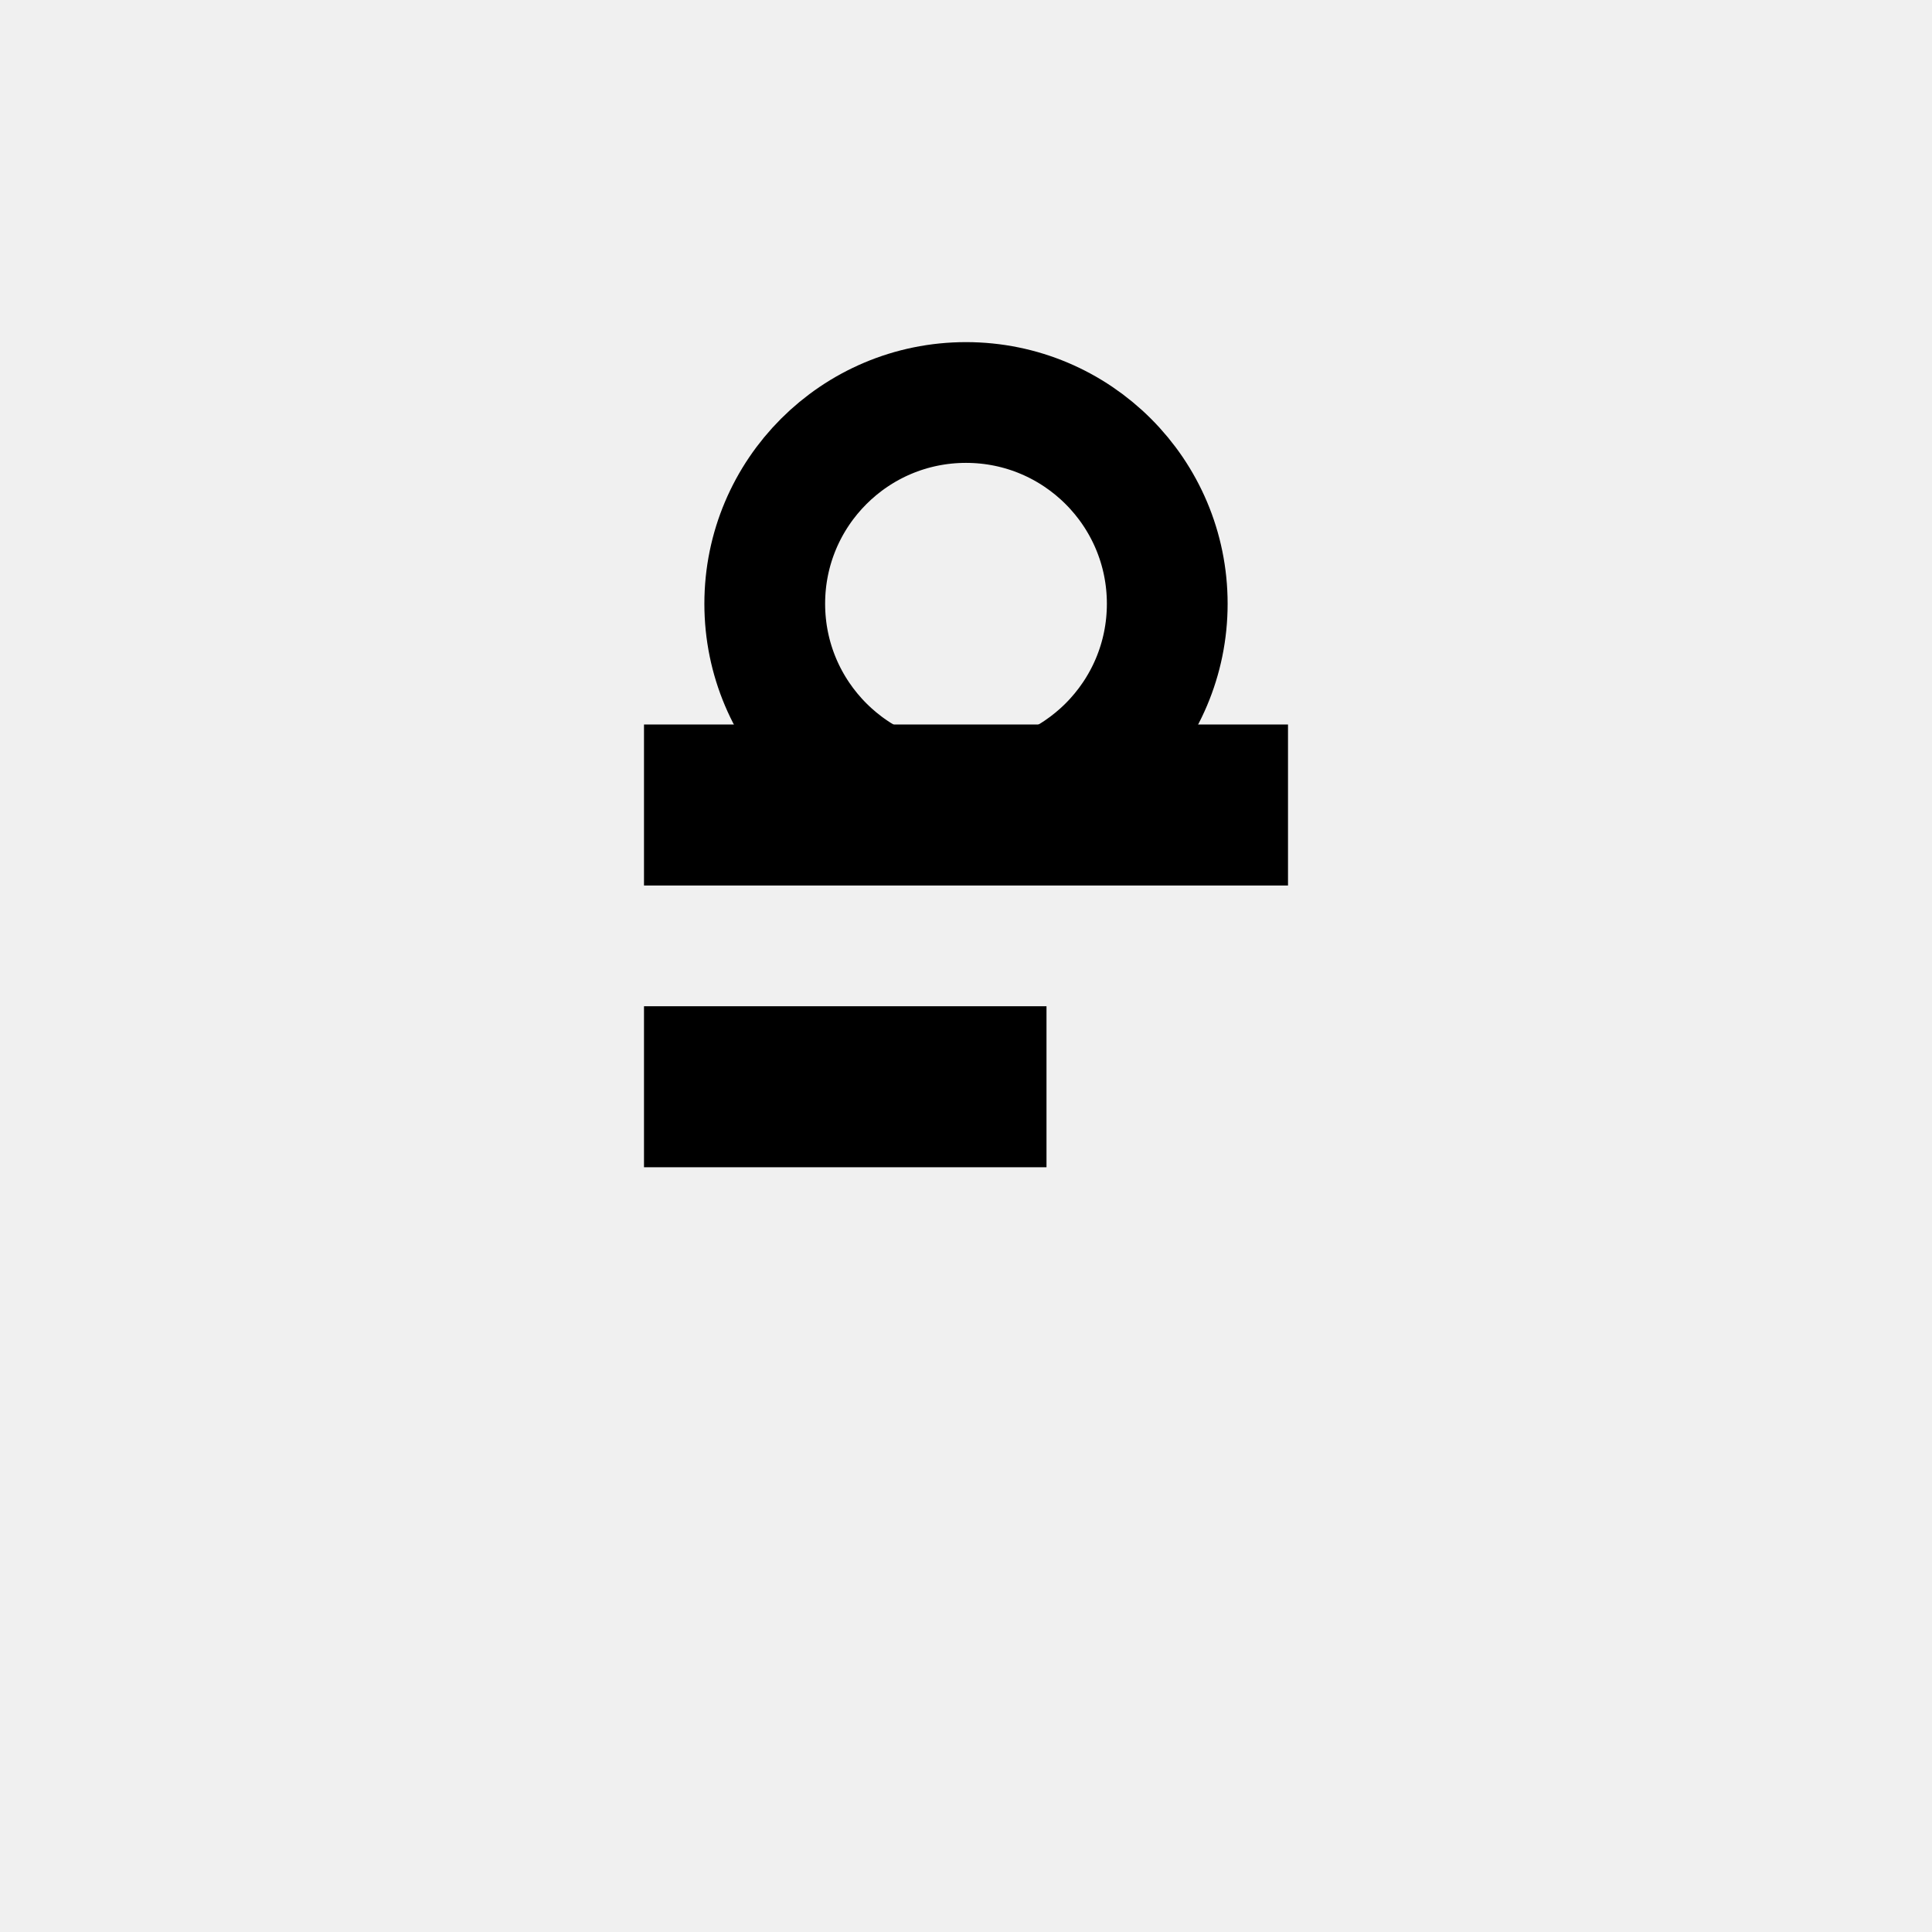
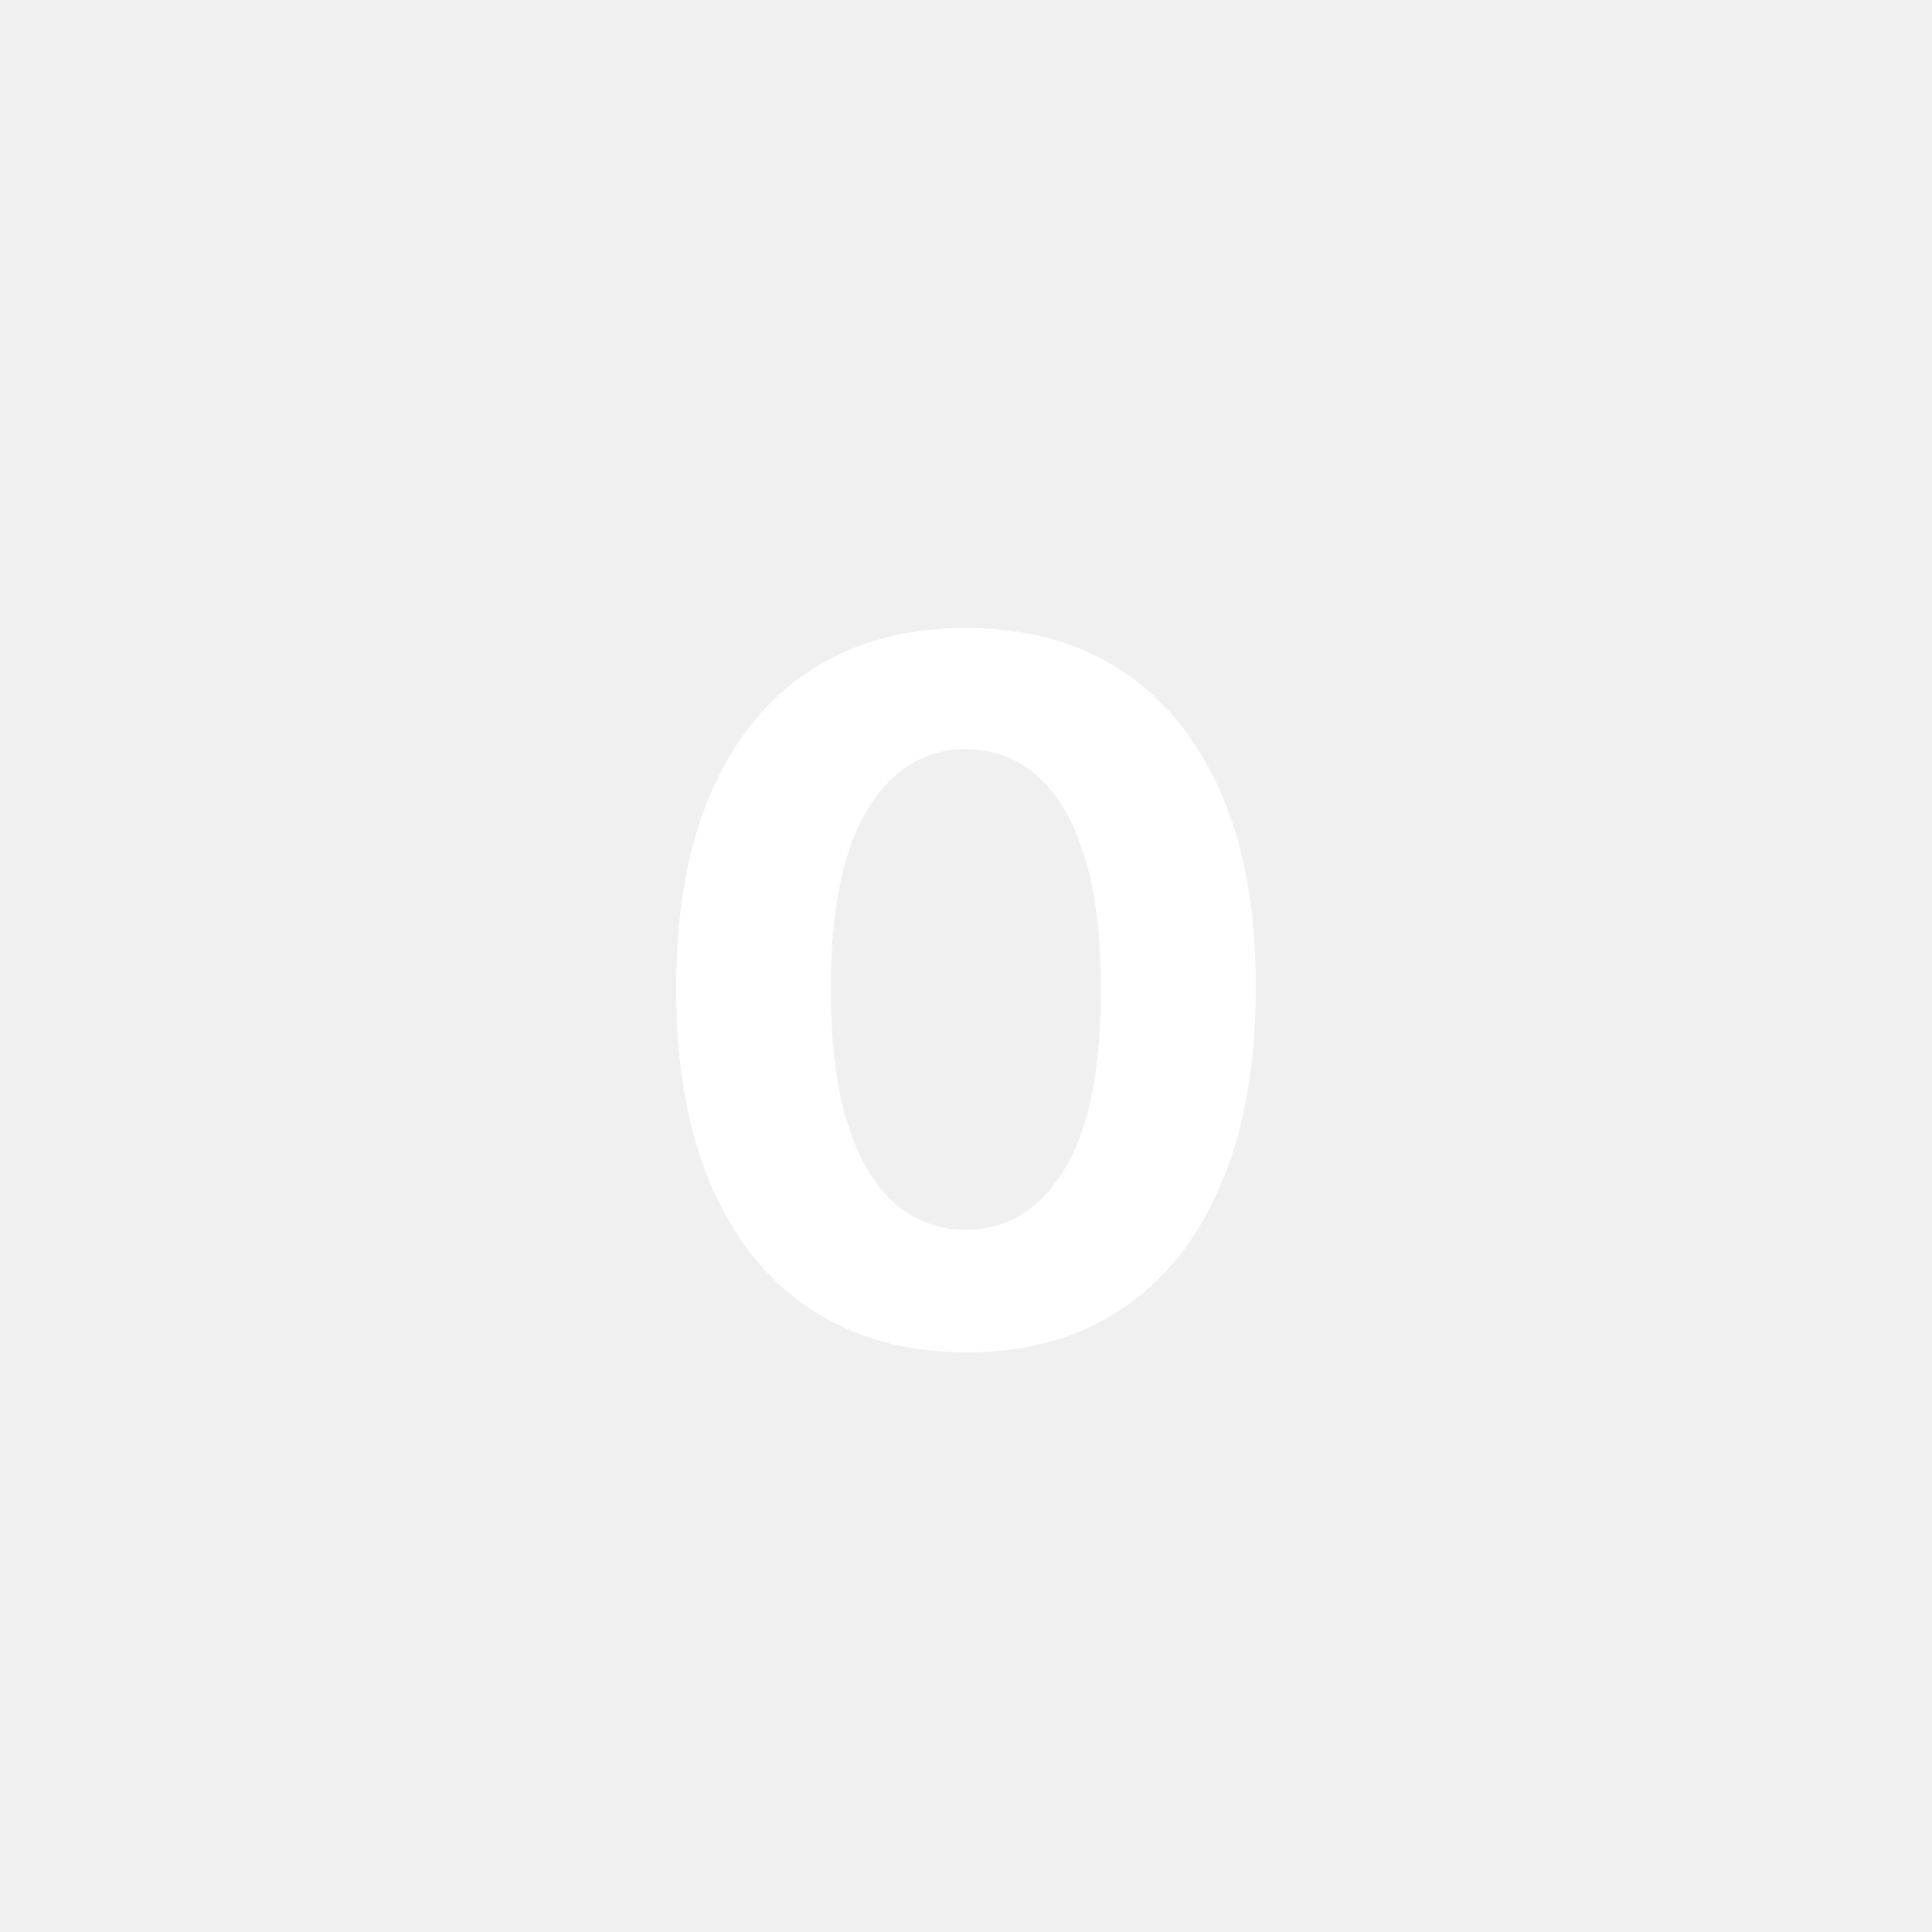
- <svg xmlns="http://www.w3.org/2000/svg" width="96" height="96" viewBox="0 0 96 96">
-   <path fill="#000" d="M32 36h32v8H32zm0 14h20v8H32z" />
-   <circle cx="48" cy="30" r="10" fill="none" stroke="#000" stroke-width="6" />
+ <svg xmlns="http://www.w3.org/2000/svg" width="40" height="40" viewBox="0 0 40 40" fill="none">
+   <path d="M20 28C18.752 27.995 17.678 27.696 16.779 27.102C15.884 26.508 15.195 25.647 14.711 24.52C14.232 23.394 13.995 22.038 14 20.454C14 18.875 14.239 17.529 14.718 16.416C15.202 15.303 15.891 14.457 16.786 13.877C17.686 13.292 18.757 13 20 13C21.243 13 22.312 13.292 23.207 13.877C24.106 14.462 24.798 15.31 25.282 16.423C25.765 17.531 26.005 18.875 26 20.454C26 22.043 25.758 23.401 25.274 24.528C24.796 25.654 24.109 26.515 23.214 27.109C22.319 27.703 21.248 28 20 28ZM20 25.461C20.851 25.461 21.531 25.044 22.039 24.209C22.547 23.375 22.798 22.123 22.793 20.454C22.793 19.355 22.677 18.441 22.445 17.71C22.218 16.979 21.894 16.43 21.473 16.062C21.057 15.694 20.566 15.511 20 15.511C19.154 15.511 18.476 15.923 17.969 16.748C17.461 17.573 17.204 18.809 17.2 20.454C17.2 21.567 17.313 22.495 17.541 23.241C17.773 23.981 18.099 24.537 18.52 24.91C18.941 25.277 19.434 25.461 20 25.461Z" fill="white" />
</svg>
